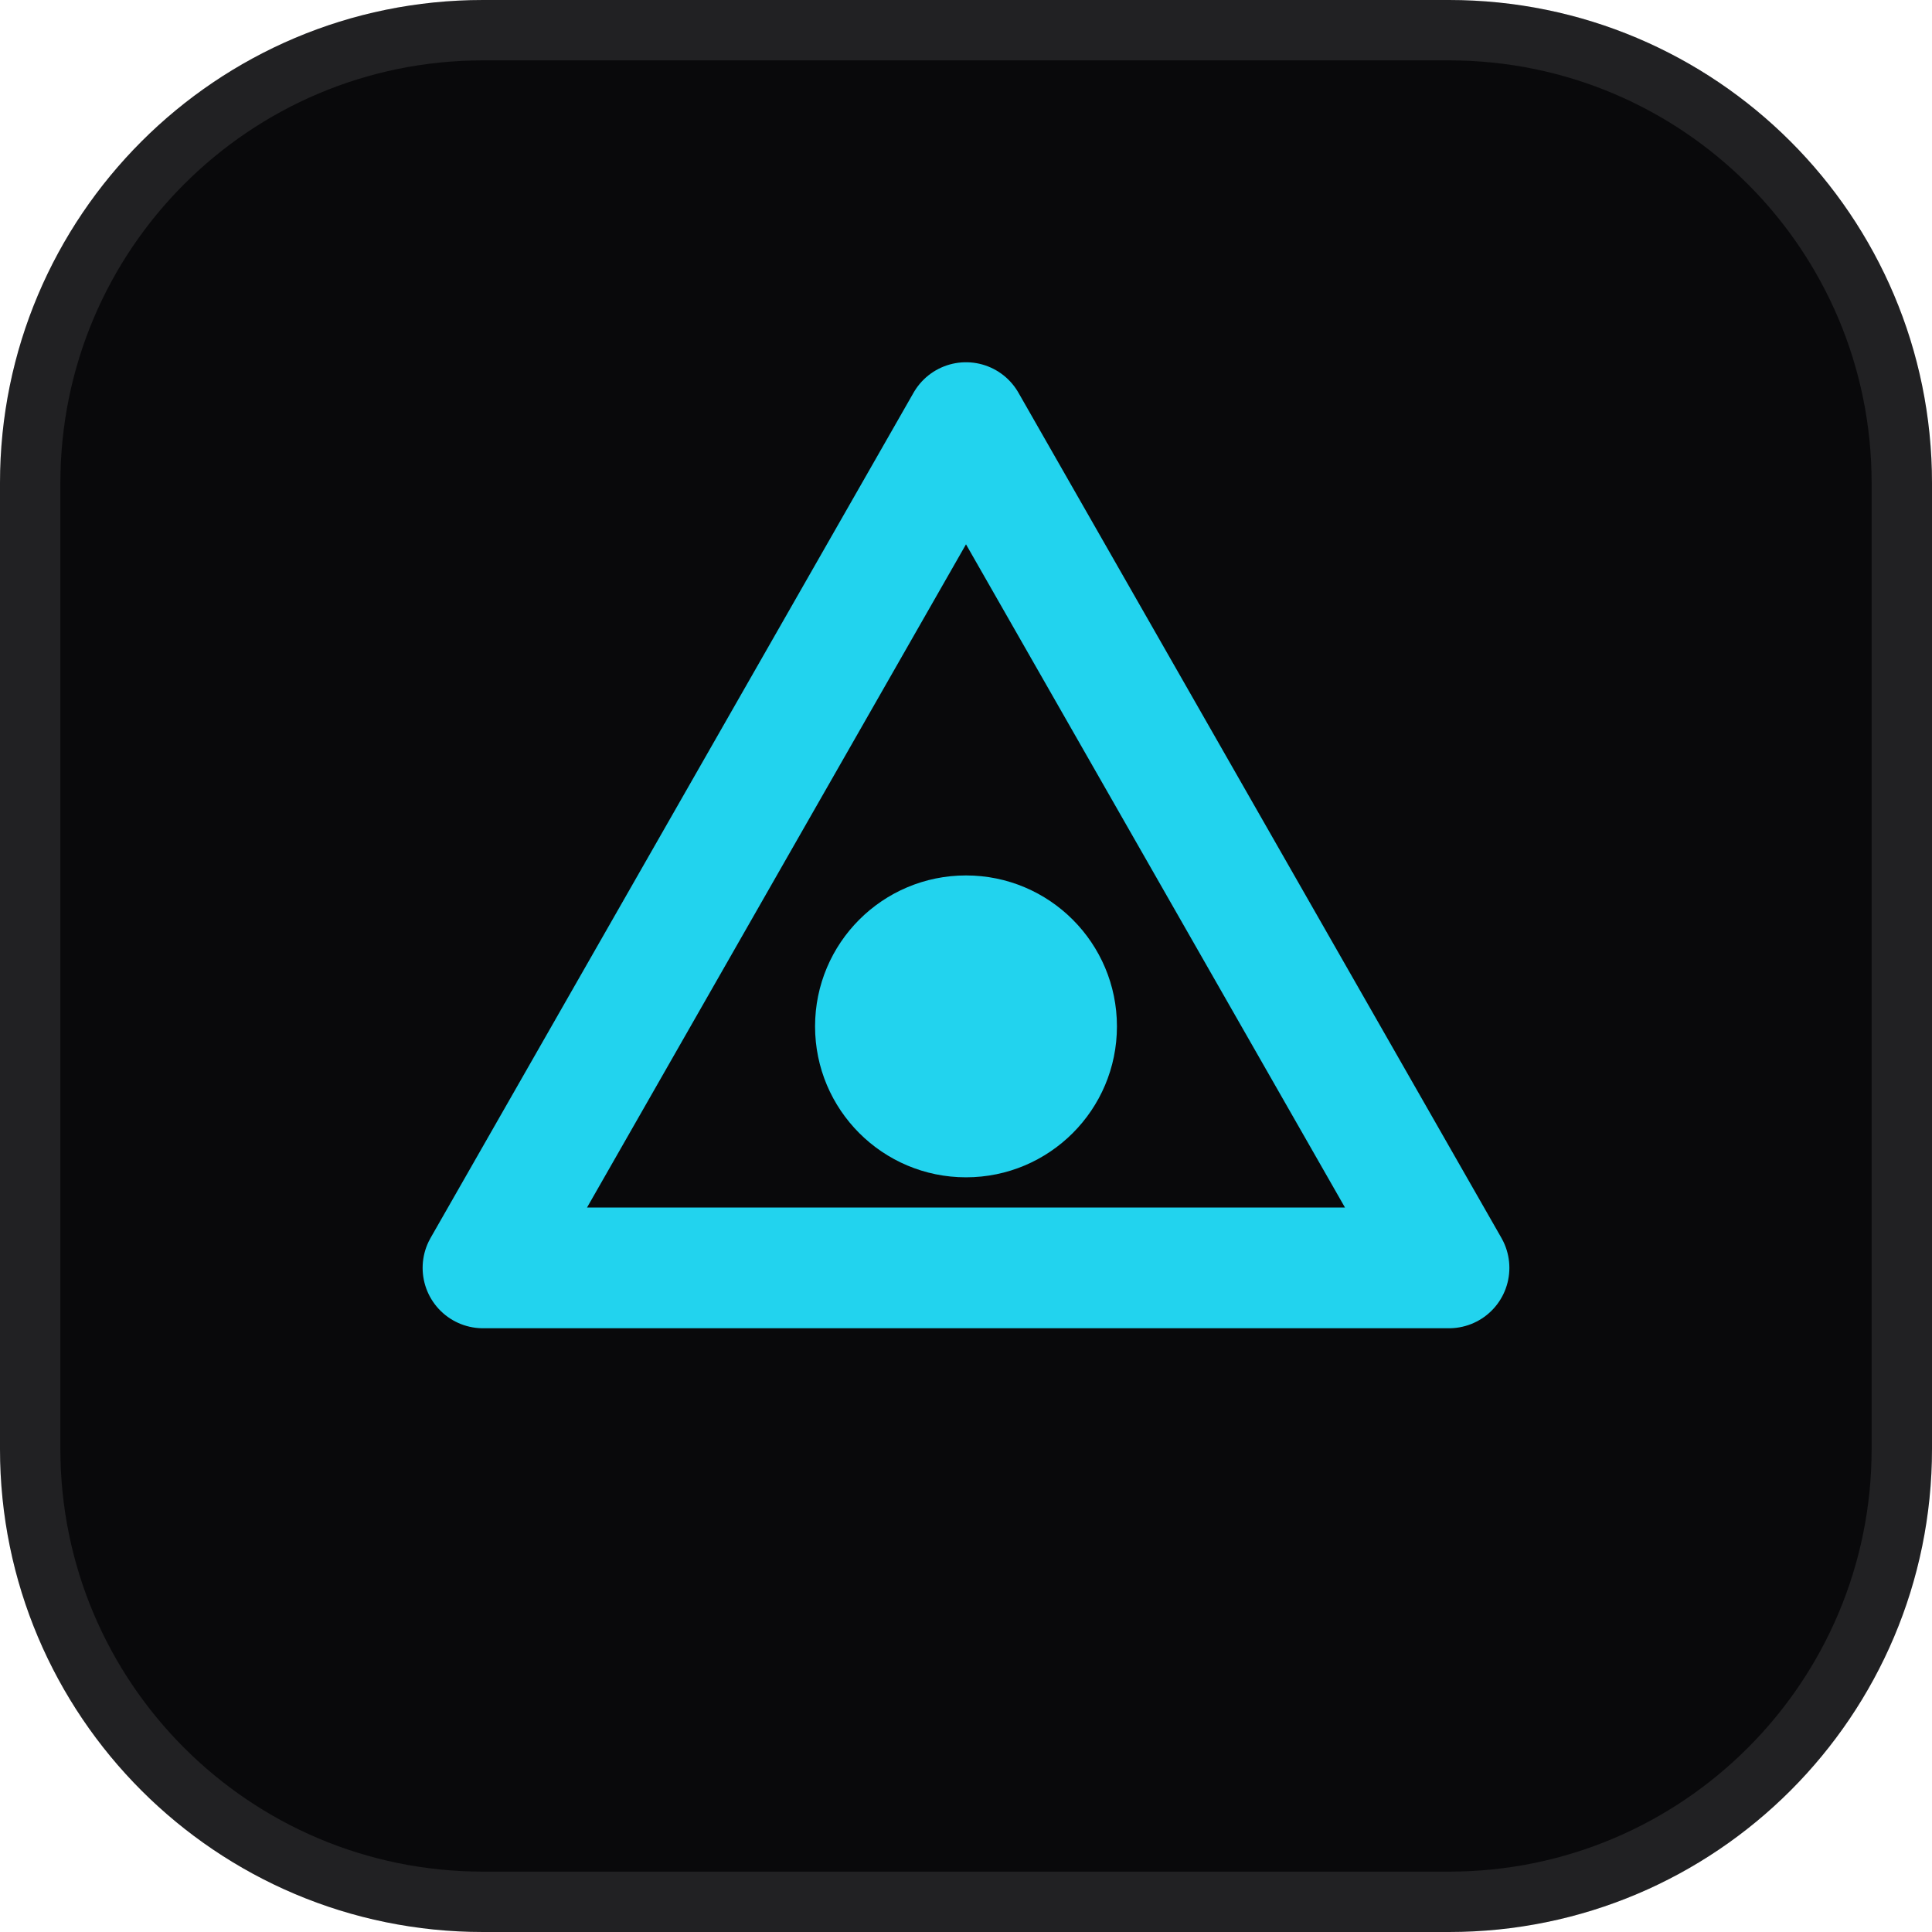
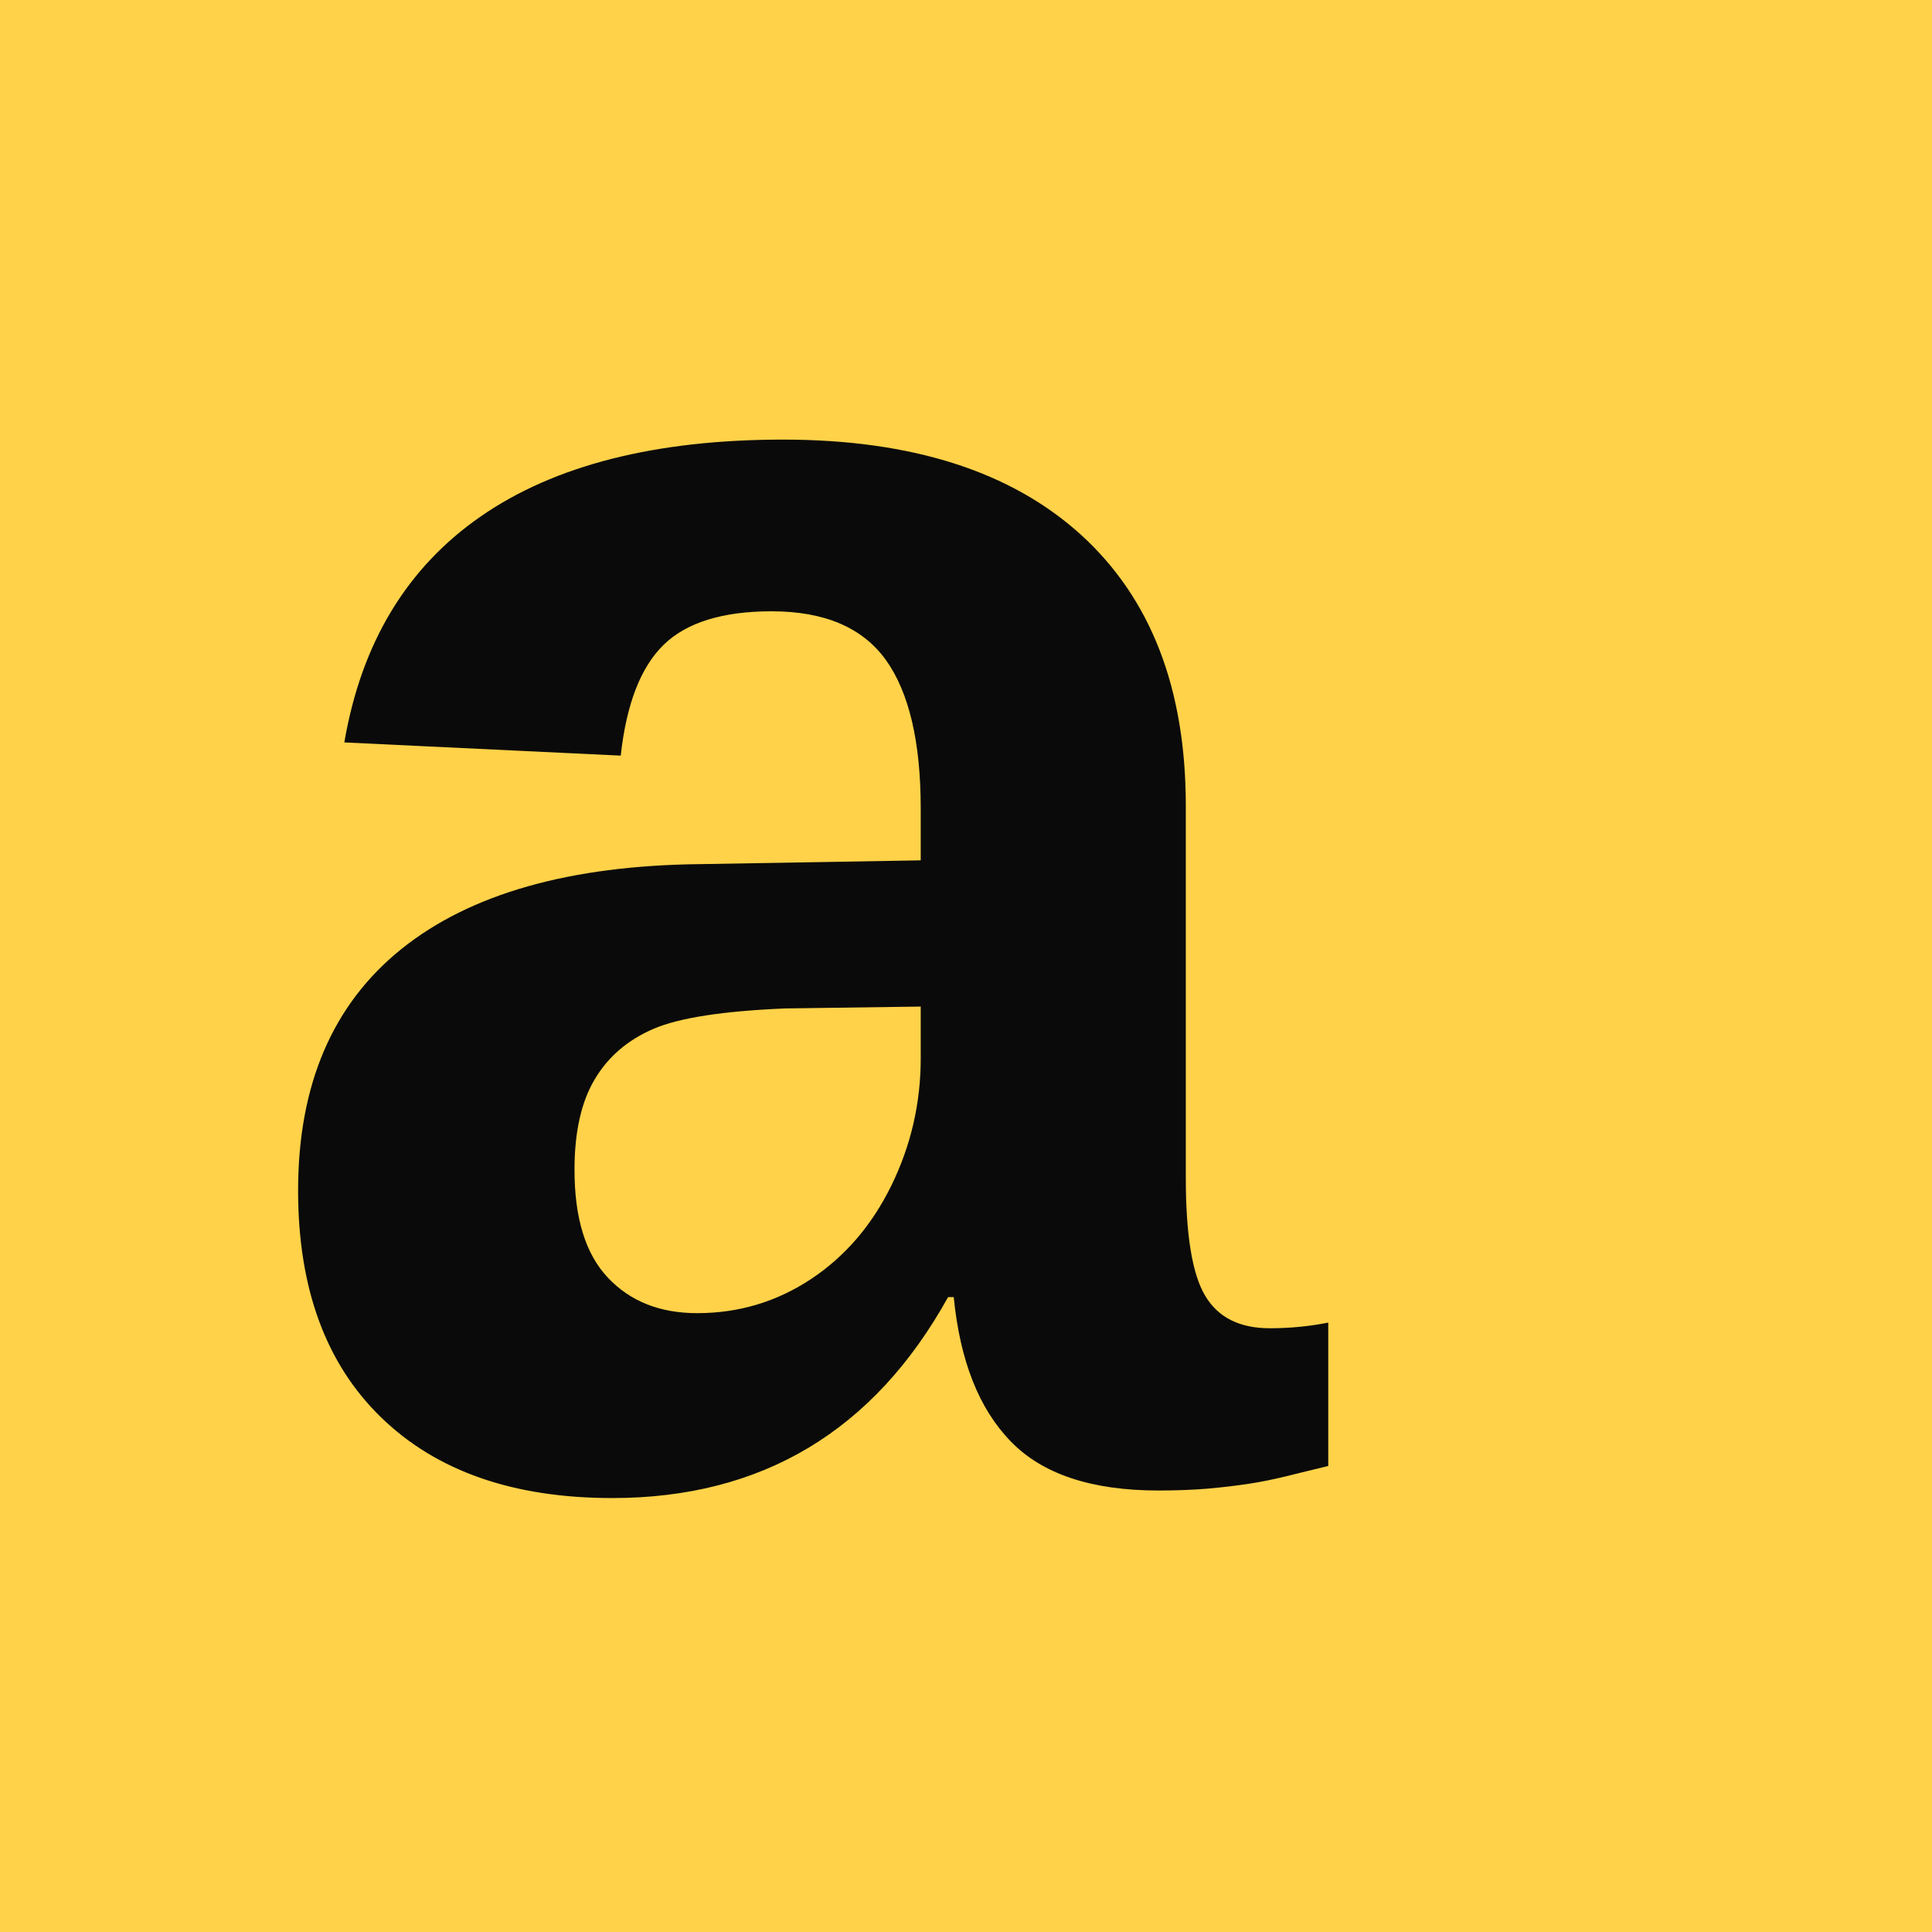
- <svg xmlns="http://www.w3.org/2000/svg" viewBox="0 0 32 32" fill="none">
-   <rect width="32" height="32" rx="8" fill="#09090b" />
-   <rect x="0.5" y="0.5" width="31" height="31" rx="7.5" stroke="rgba(255,255,255,0.1)" />
-   <path d="M16 7L24 21H8L16 7Z" stroke="#22d3ee" stroke-width="2" stroke-linejoin="round" />
-   <circle cx="16" cy="17" r="2.5" fill="#22d3ee" />
+ <svg xmlns="http://www.w3.org/2000/svg" viewBox="0 0 64 64">
+   <rect width="64" height="64" fill="#ffd249" />
+   <text x="8" y="49" font-family="Arial,sans-serif" font-weight="900" font-size="64" fill="#0a0a0a">a</text>
</svg>
